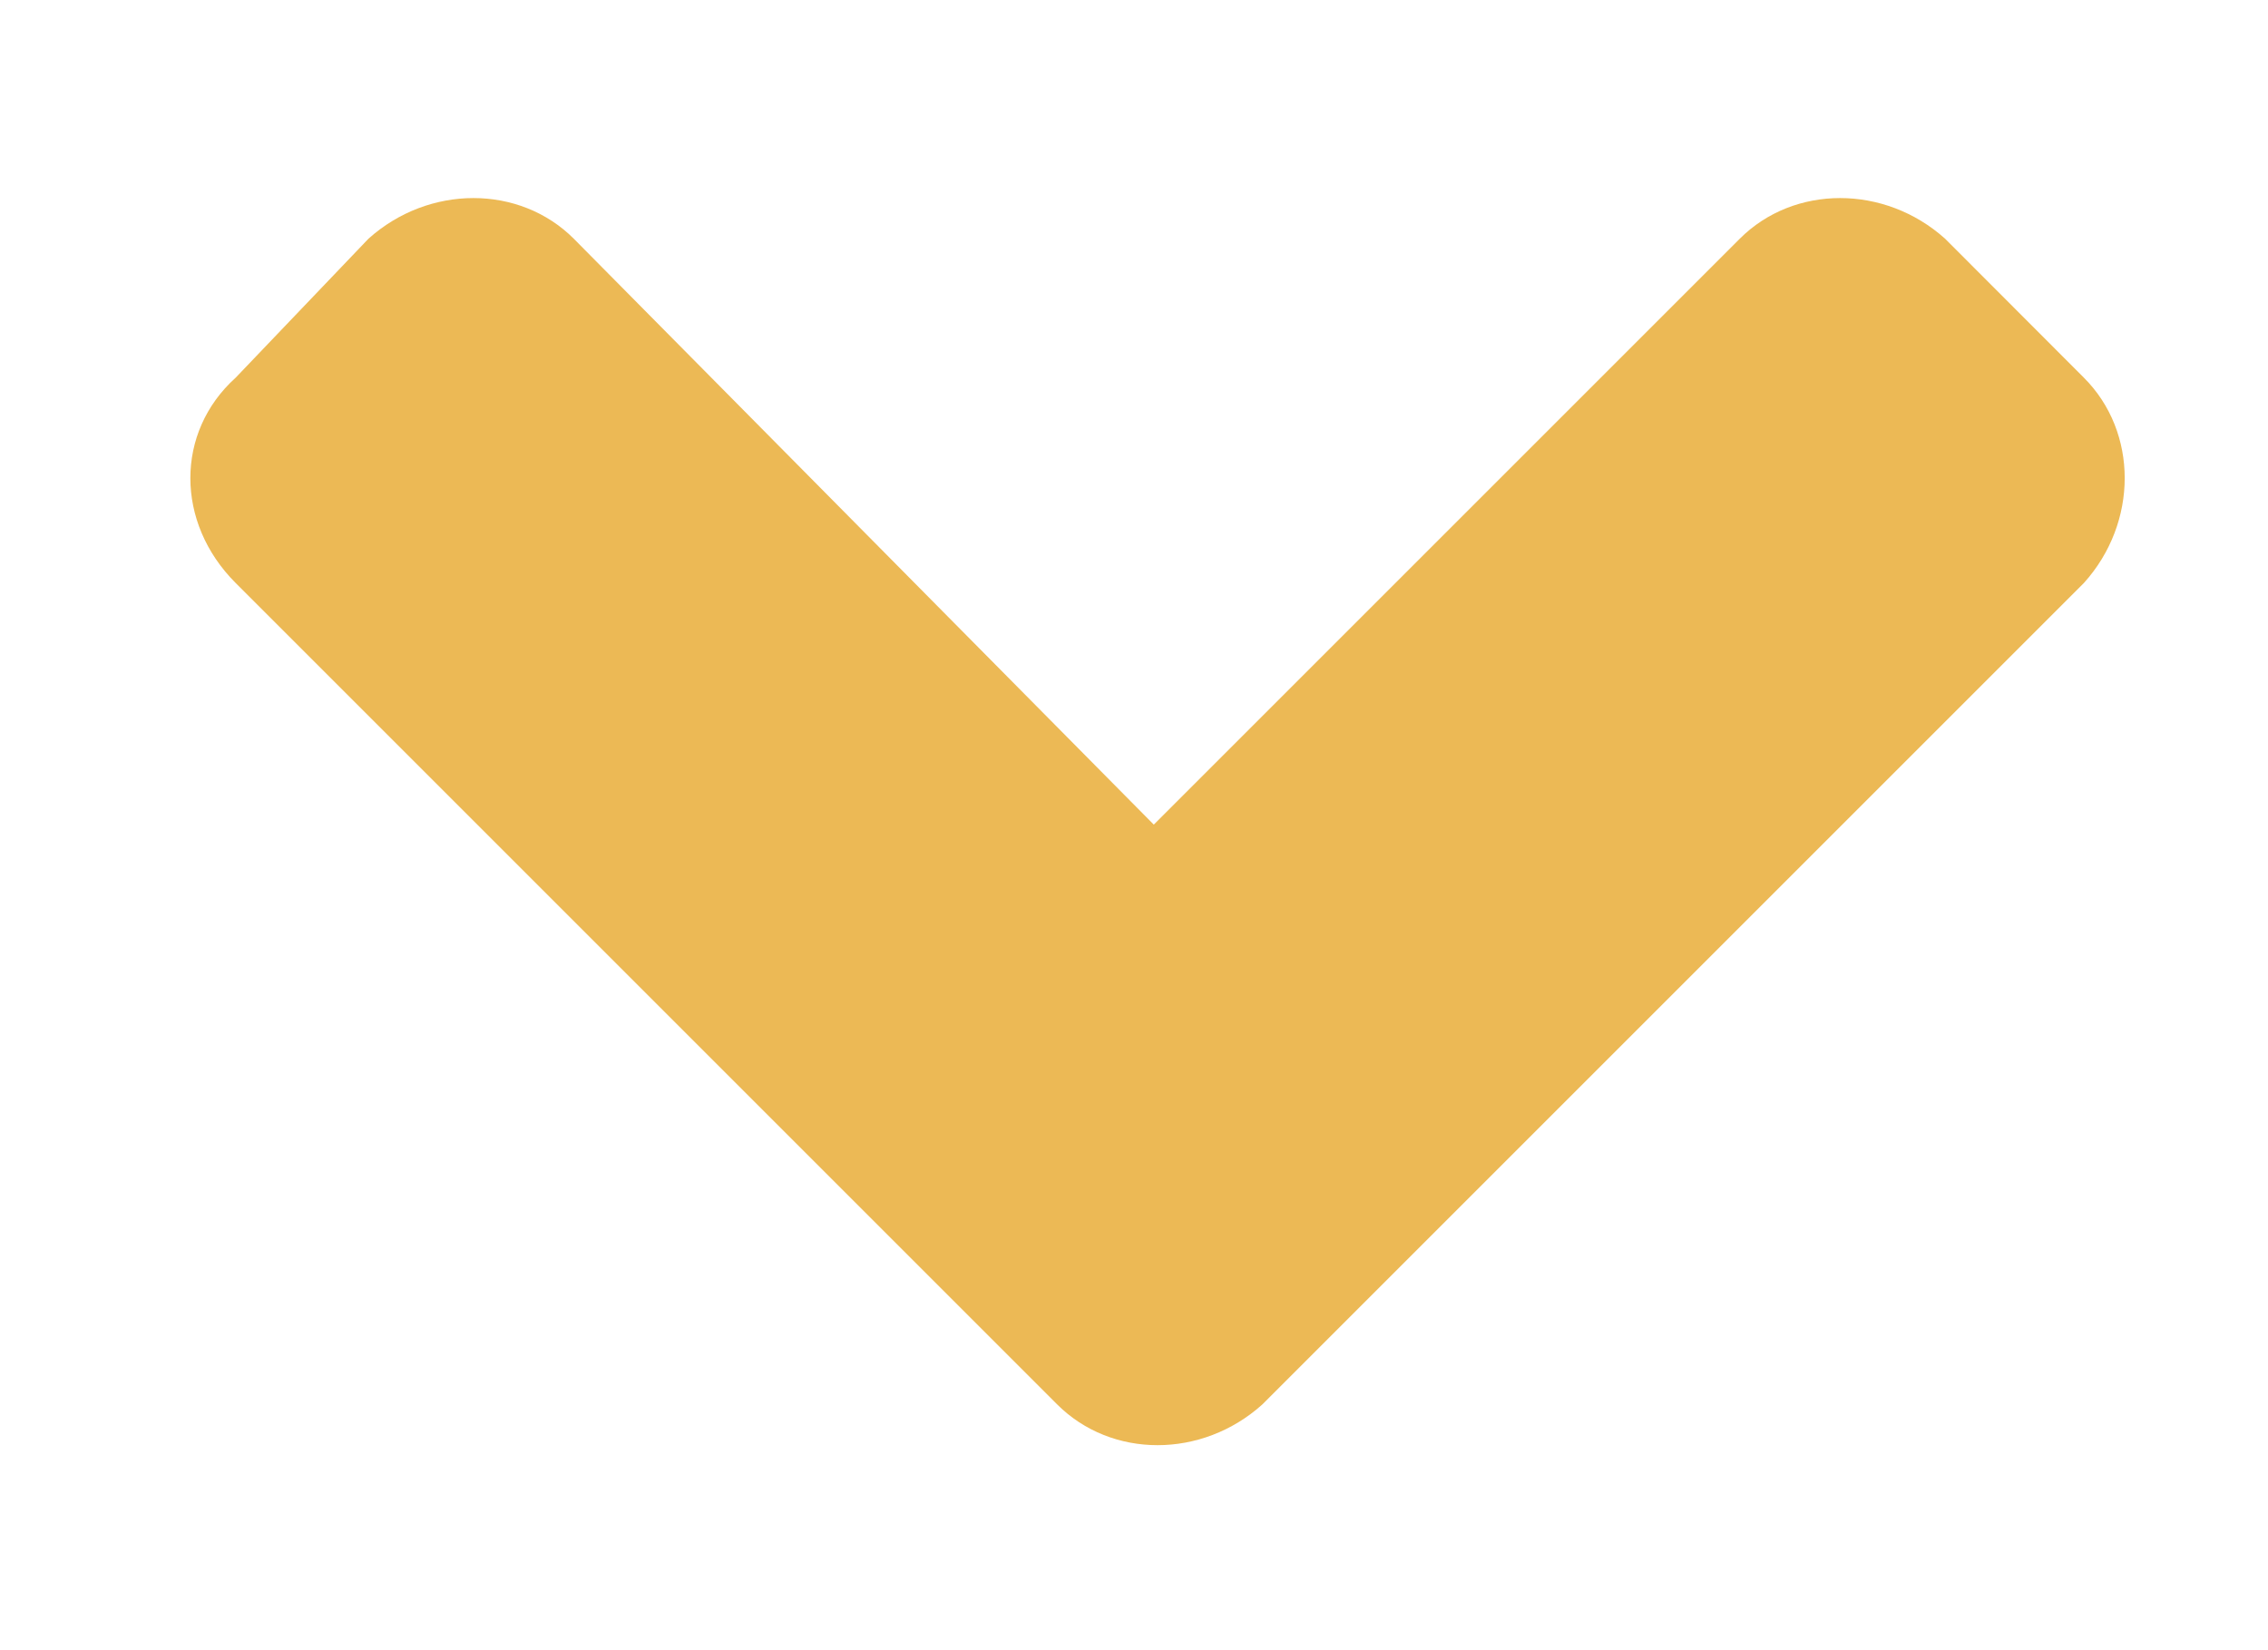
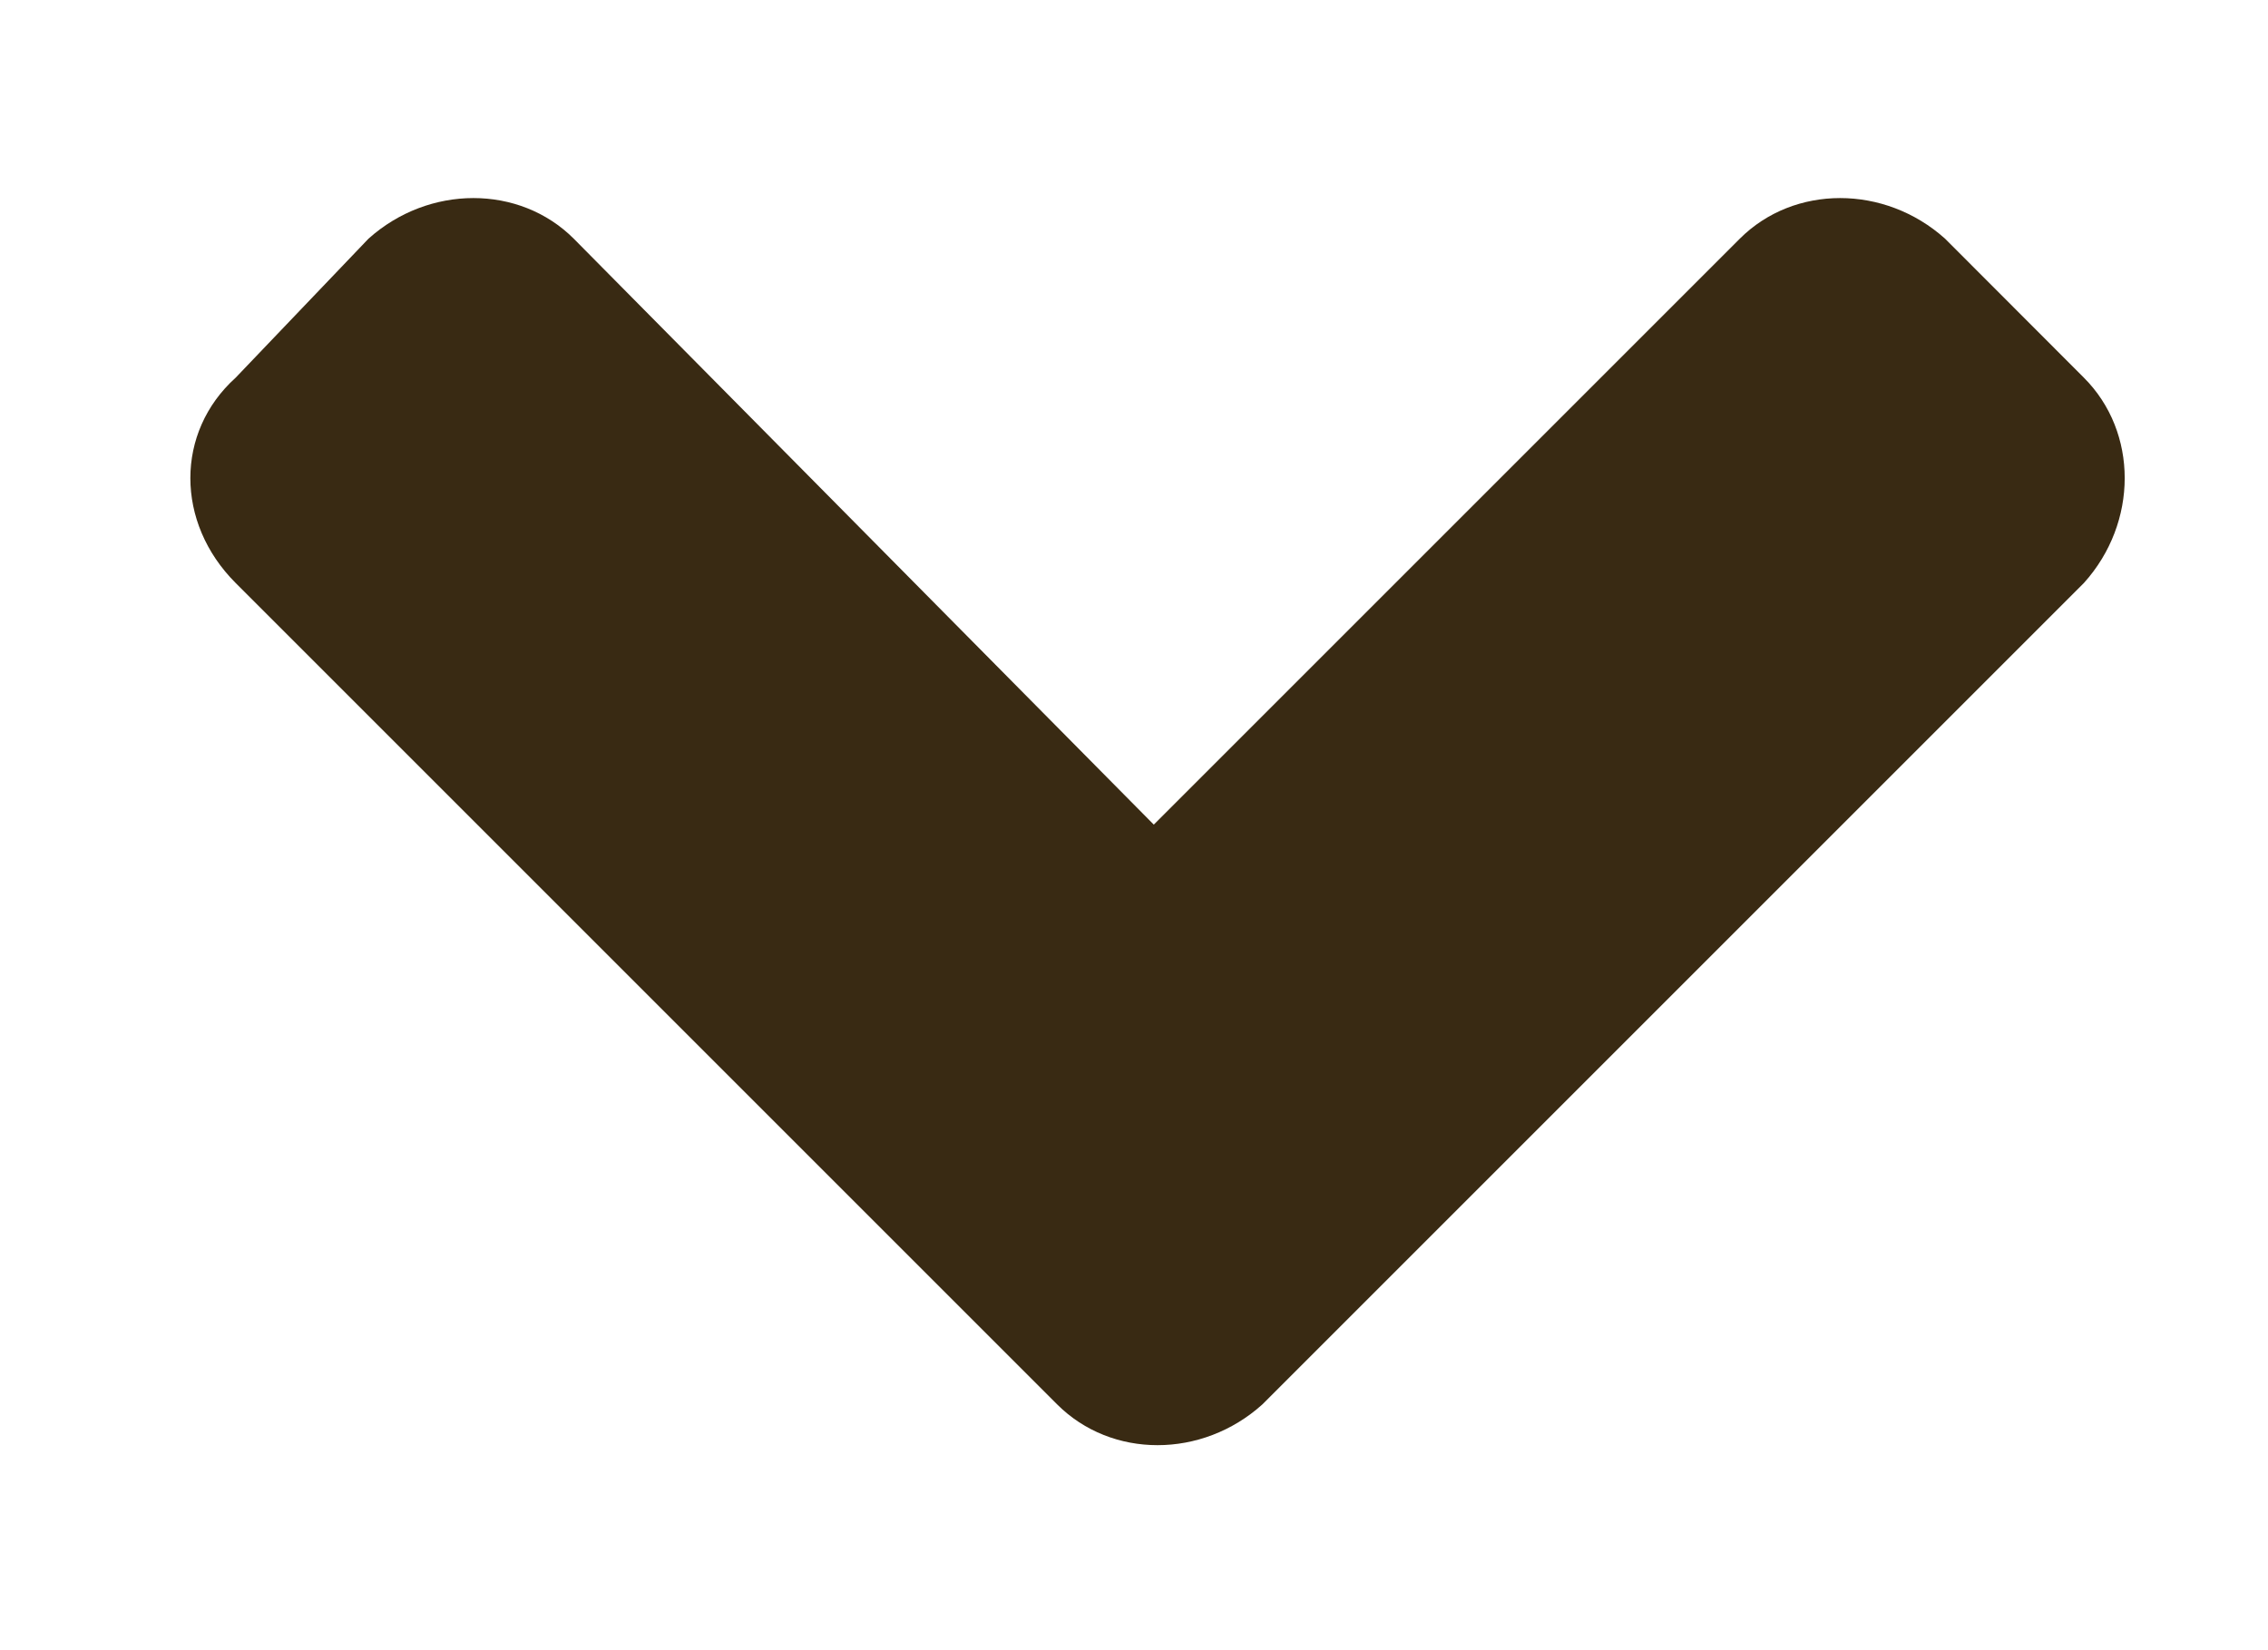
<svg xmlns="http://www.w3.org/2000/svg" width="11" height="8" viewBox="0 0 11 8" fill="none">
-   <path d="M5.127 6.812L1.143 2.828C0.85 2.535 0.85 2.096 1.143 1.832L1.787 1.158C2.08 0.895 2.52 0.895 2.783 1.158L5.596 4L8.438 1.158C8.701 0.895 9.141 0.895 9.434 1.158L10.107 1.832C10.371 2.096 10.371 2.535 10.107 2.828L6.123 6.812C5.83 7.076 5.391 7.076 5.127 6.812Z" fill="#ECB955" />
+   <path d="M5.127 6.812L1.143 2.828C0.85 2.535 0.85 2.096 1.143 1.832L1.787 1.158C2.08 0.895 2.52 0.895 2.783 1.158L5.596 4L8.438 1.158C8.701 0.895 9.141 0.895 9.434 1.158L10.107 1.832C10.371 2.096 10.371 2.535 10.107 2.828L6.123 6.812C5.83 7.076 5.391 7.076 5.127 6.812Z" fill="#392A13" />
</svg>
